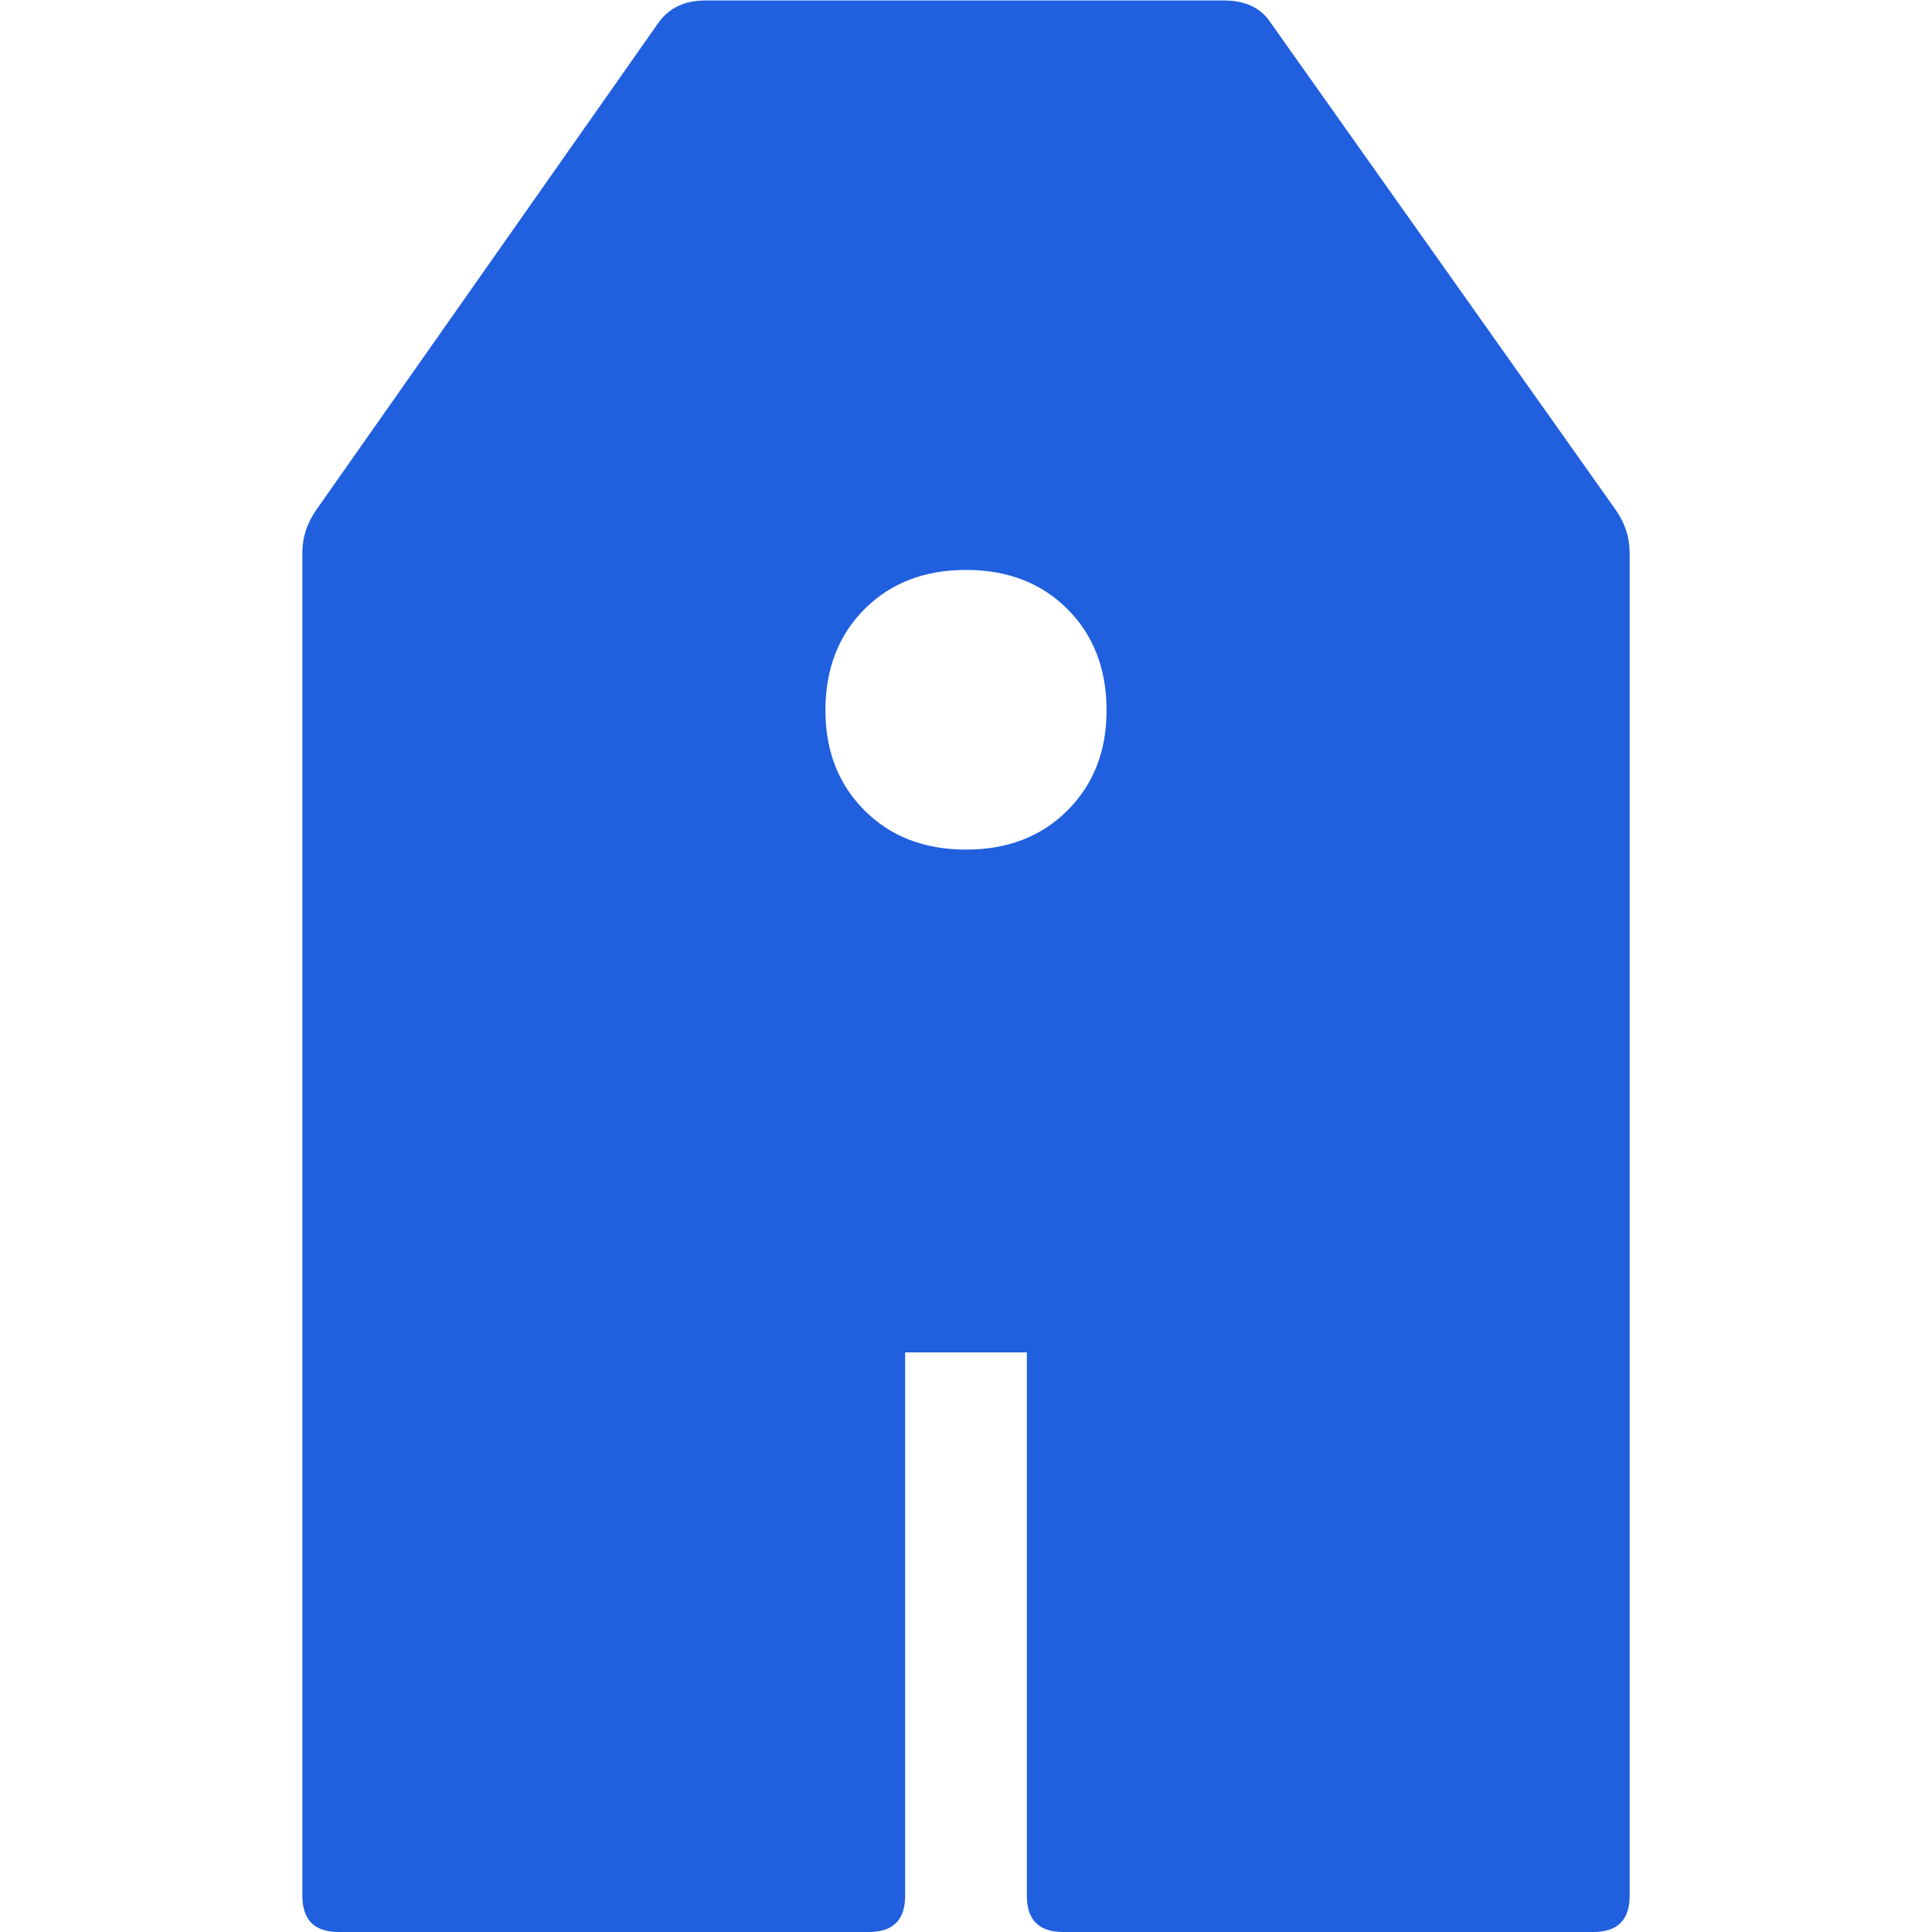
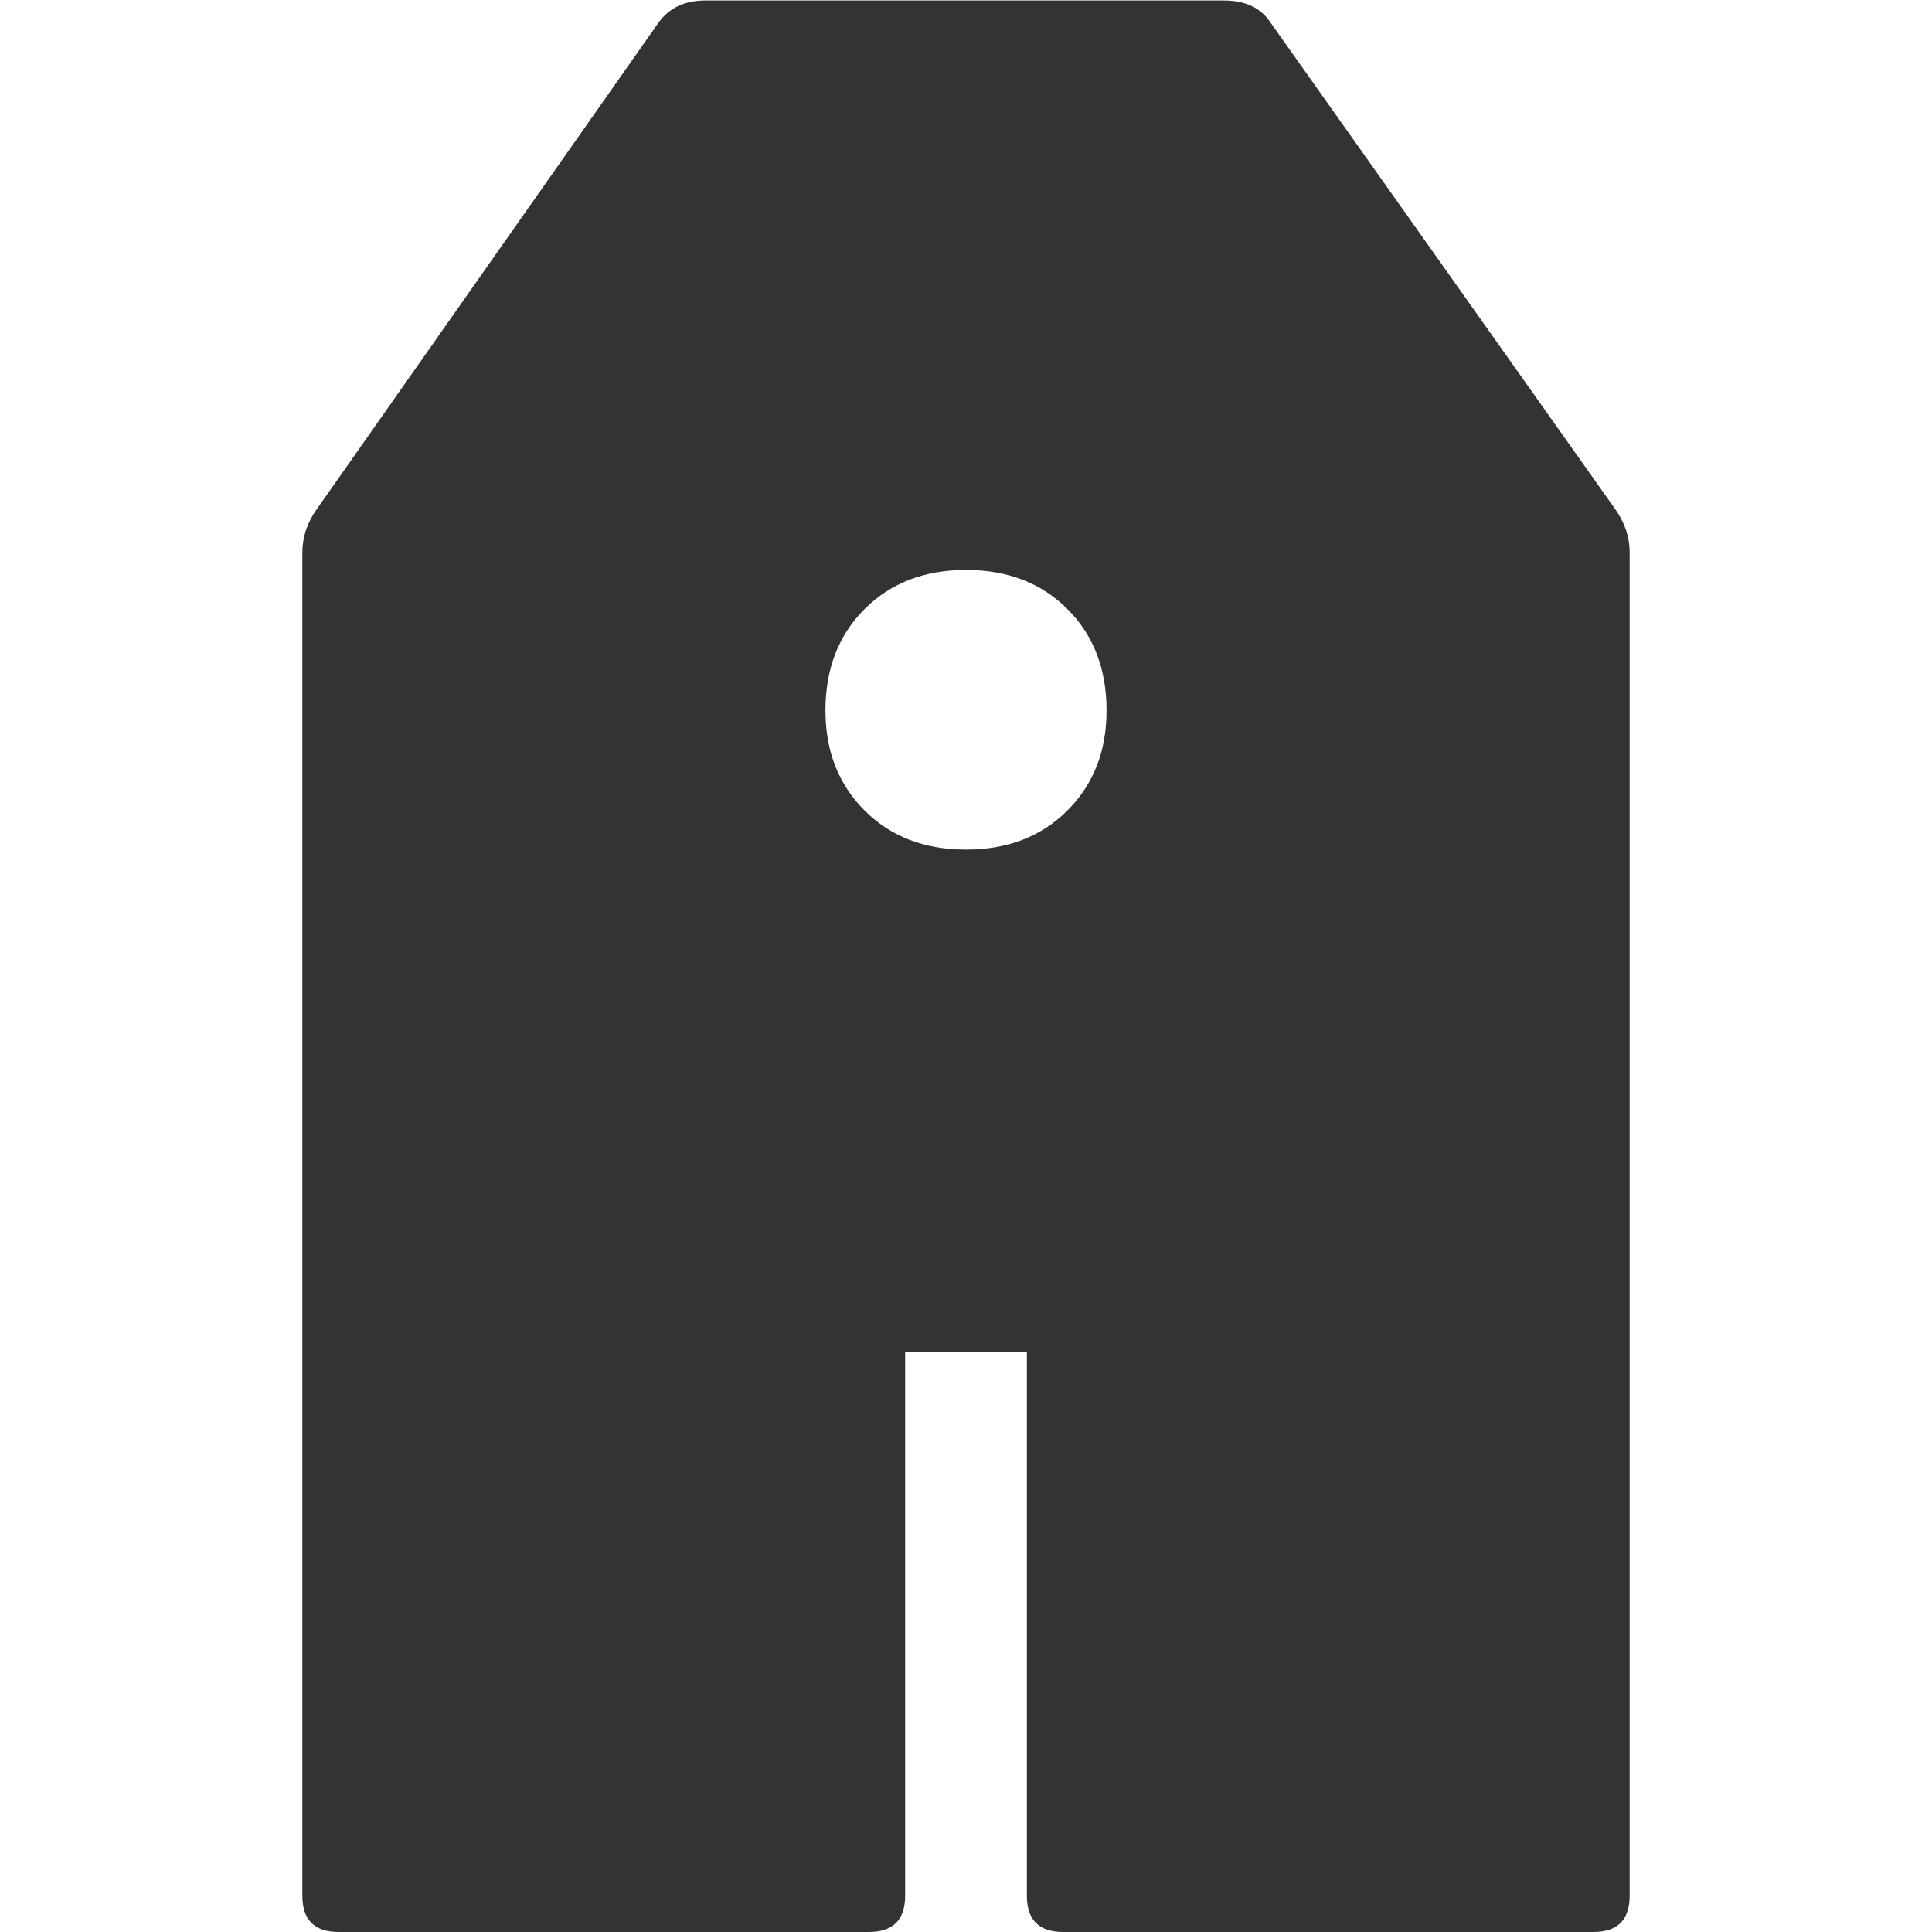
<svg xmlns="http://www.w3.org/2000/svg" width="512" height="512" viewBox="0 0 512 512" fill="none">
-   <path d="M89.728 512C83.328 512 80.128 508.8 80.128 502.4V146.432C80.128 142.336 81.408 138.496 83.968 134.912L174.592 5.888C177.408 2.048 181.504 0.128 186.88 0.128H324.352C329.984 0.128 334.08 2.048 336.64 5.888L428.032 134.912C430.592 138.496 431.872 142.336 431.872 146.432V502.4C431.872 508.8 428.672 512 422.272 512H281.728C275.328 512 272.128 508.8 272.128 502.4V358.4H239.872V502.4C239.872 508.8 236.672 512 230.272 512H89.728ZM256 225.152C267.008 225.152 275.968 221.696 282.88 214.784C289.792 207.872 293.248 199.04 293.248 188.288C293.248 177.28 289.792 168.32 282.88 161.408C275.968 154.496 267.008 151.04 256 151.04C244.992 151.04 236.032 154.496 229.12 161.408C222.208 168.32 218.752 177.28 218.752 188.288C218.752 199.04 222.208 207.872 229.12 214.784C236.032 221.696 244.992 225.152 256 225.152Z" fill="#2060df" />
+   <path d="M89.728 512C83.328 512 80.128 508.8 80.128 502.4V146.432C80.128 142.336 81.408 138.496 83.968 134.912L174.592 5.888C177.408 2.048 181.504 0.128 186.88 0.128H324.352C329.984 0.128 334.08 2.048 336.64 5.888L428.032 134.912C430.592 138.496 431.872 142.336 431.872 146.432V502.4C431.872 508.8 428.672 512 422.272 512H281.728C275.328 512 272.128 508.8 272.128 502.4V358.4H239.872V502.4C239.872 508.8 236.672 512 230.272 512H89.728ZM256 225.152C267.008 225.152 275.968 221.696 282.88 214.784C289.792 207.872 293.248 199.04 293.248 188.288C293.248 177.28 289.792 168.32 282.88 161.408C275.968 154.496 267.008 151.04 256 151.04C244.992 151.04 236.032 154.496 229.12 161.408C222.208 168.32 218.752 177.28 218.752 188.288C218.752 199.04 222.208 207.872 229.12 214.784C236.032 221.696 244.992 225.152 256 225.152Z" fill="#333333" />
</svg>
